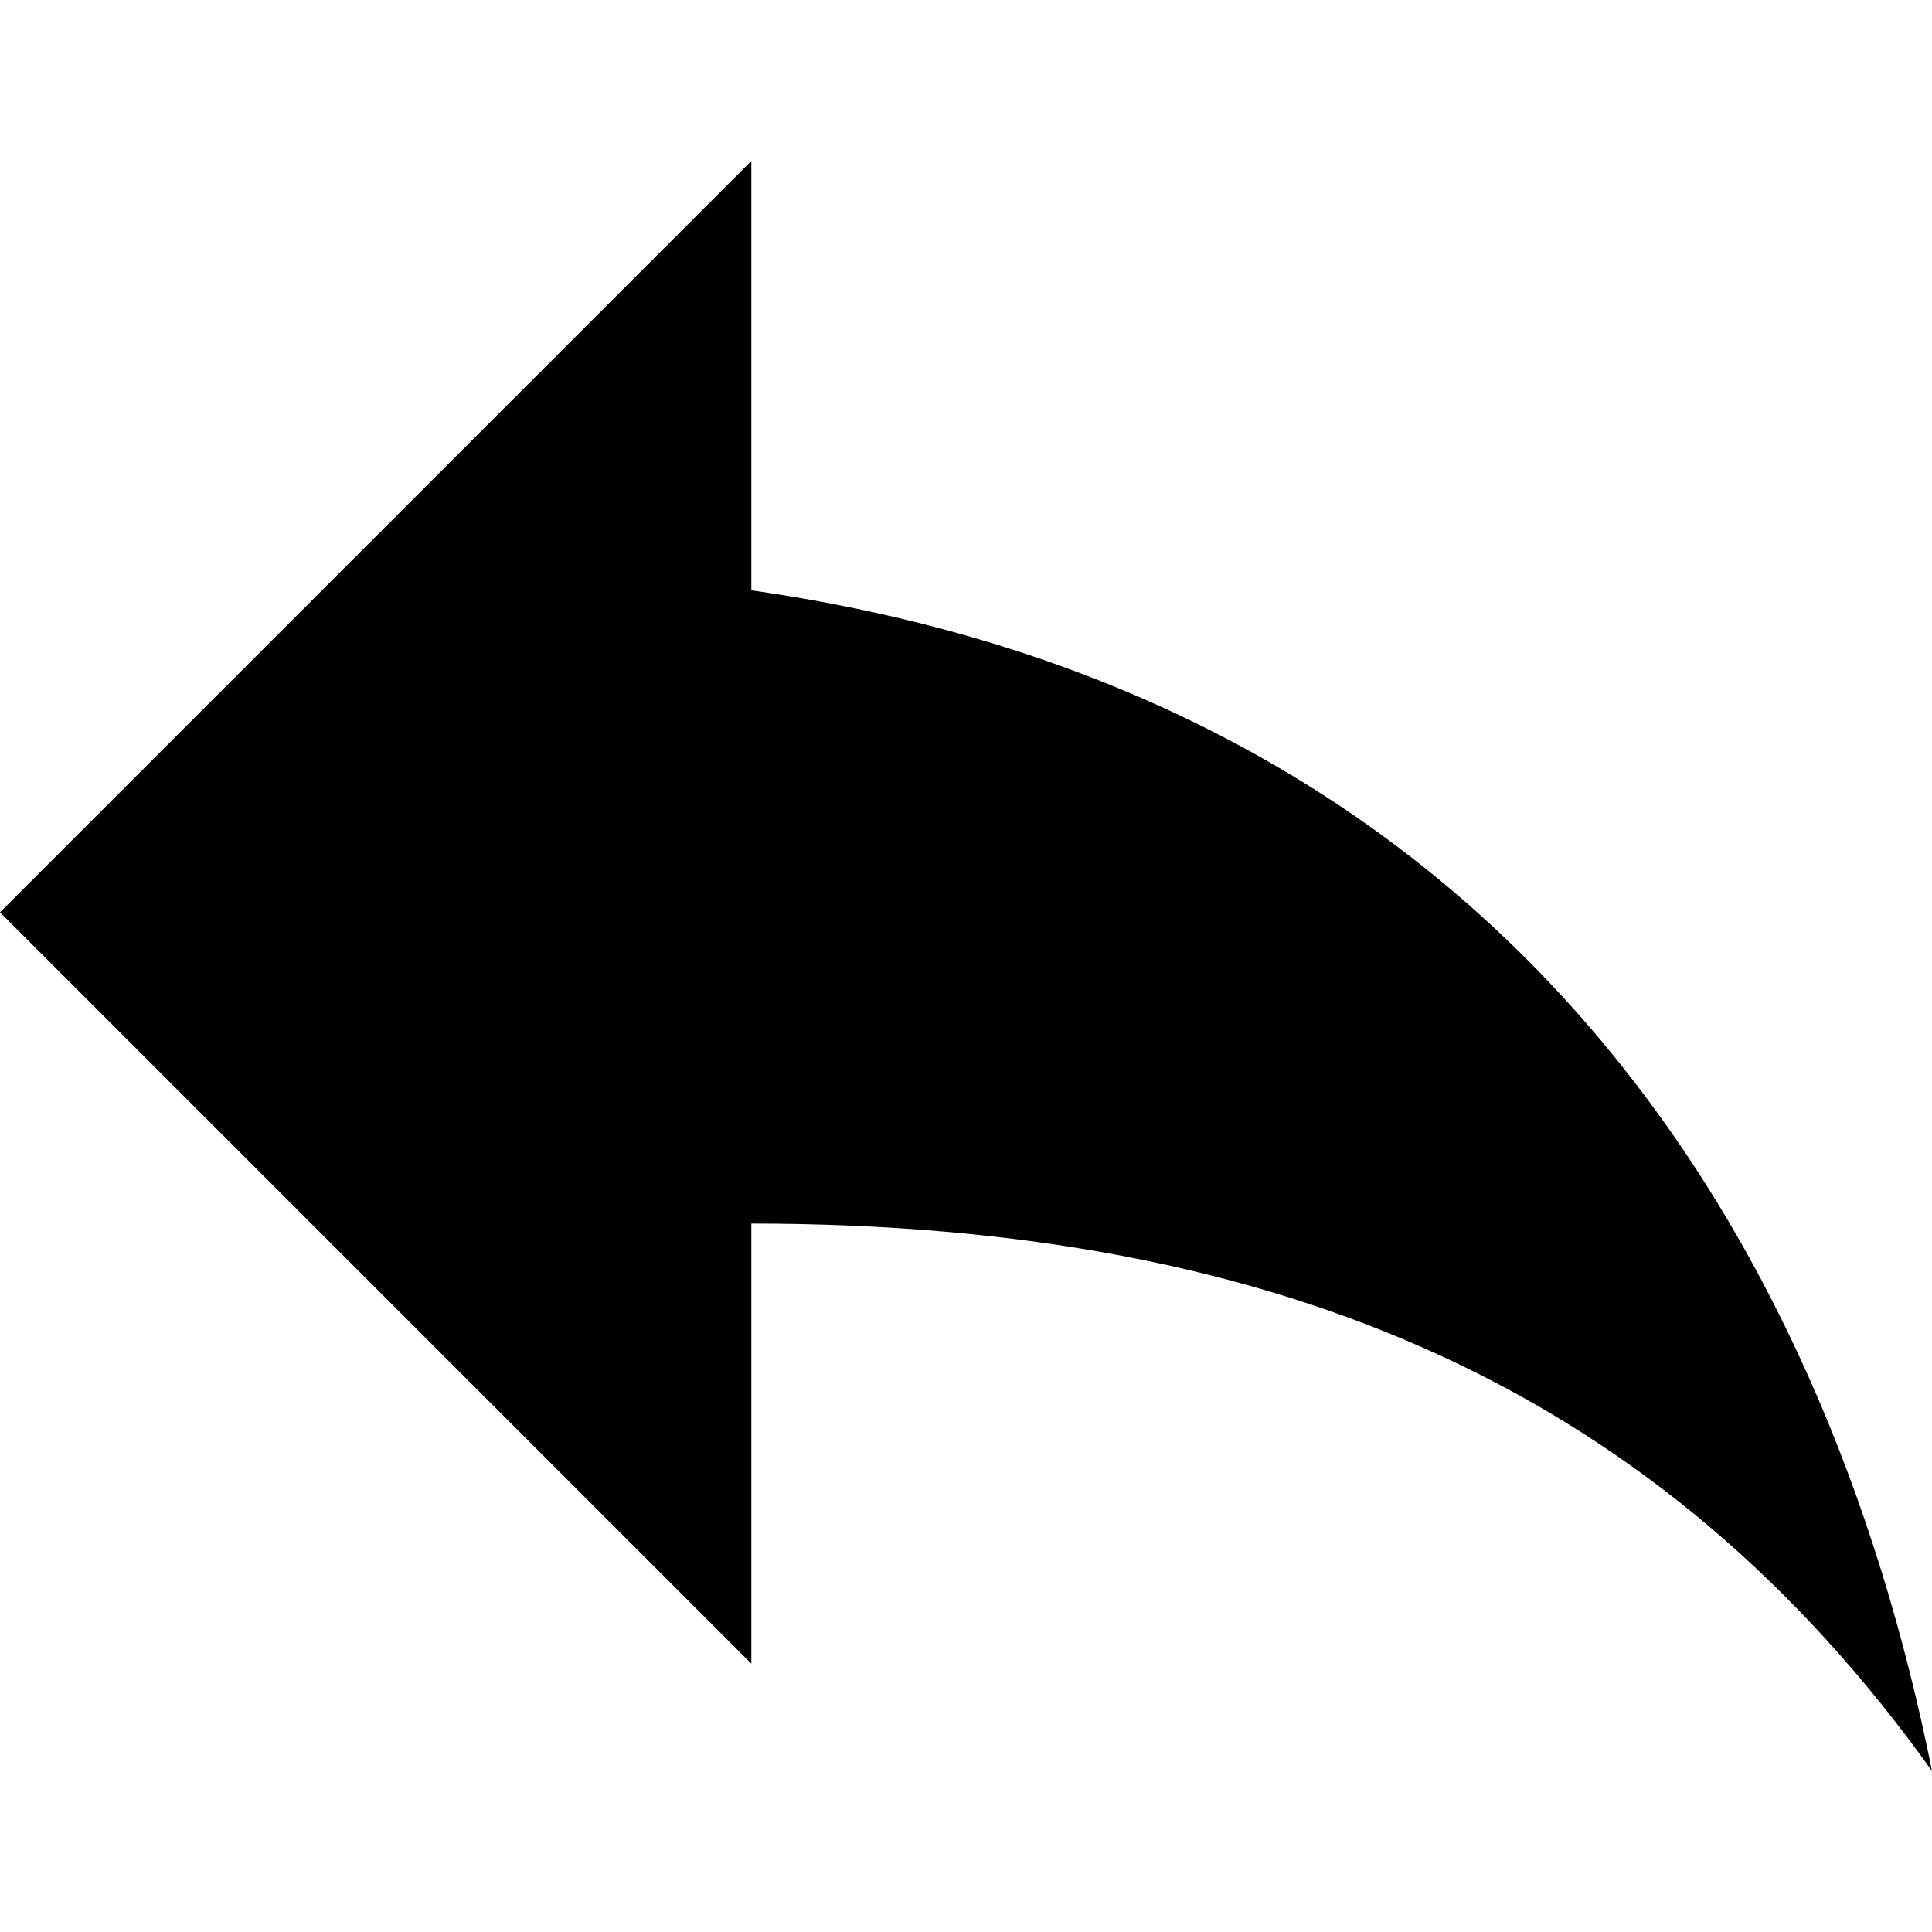
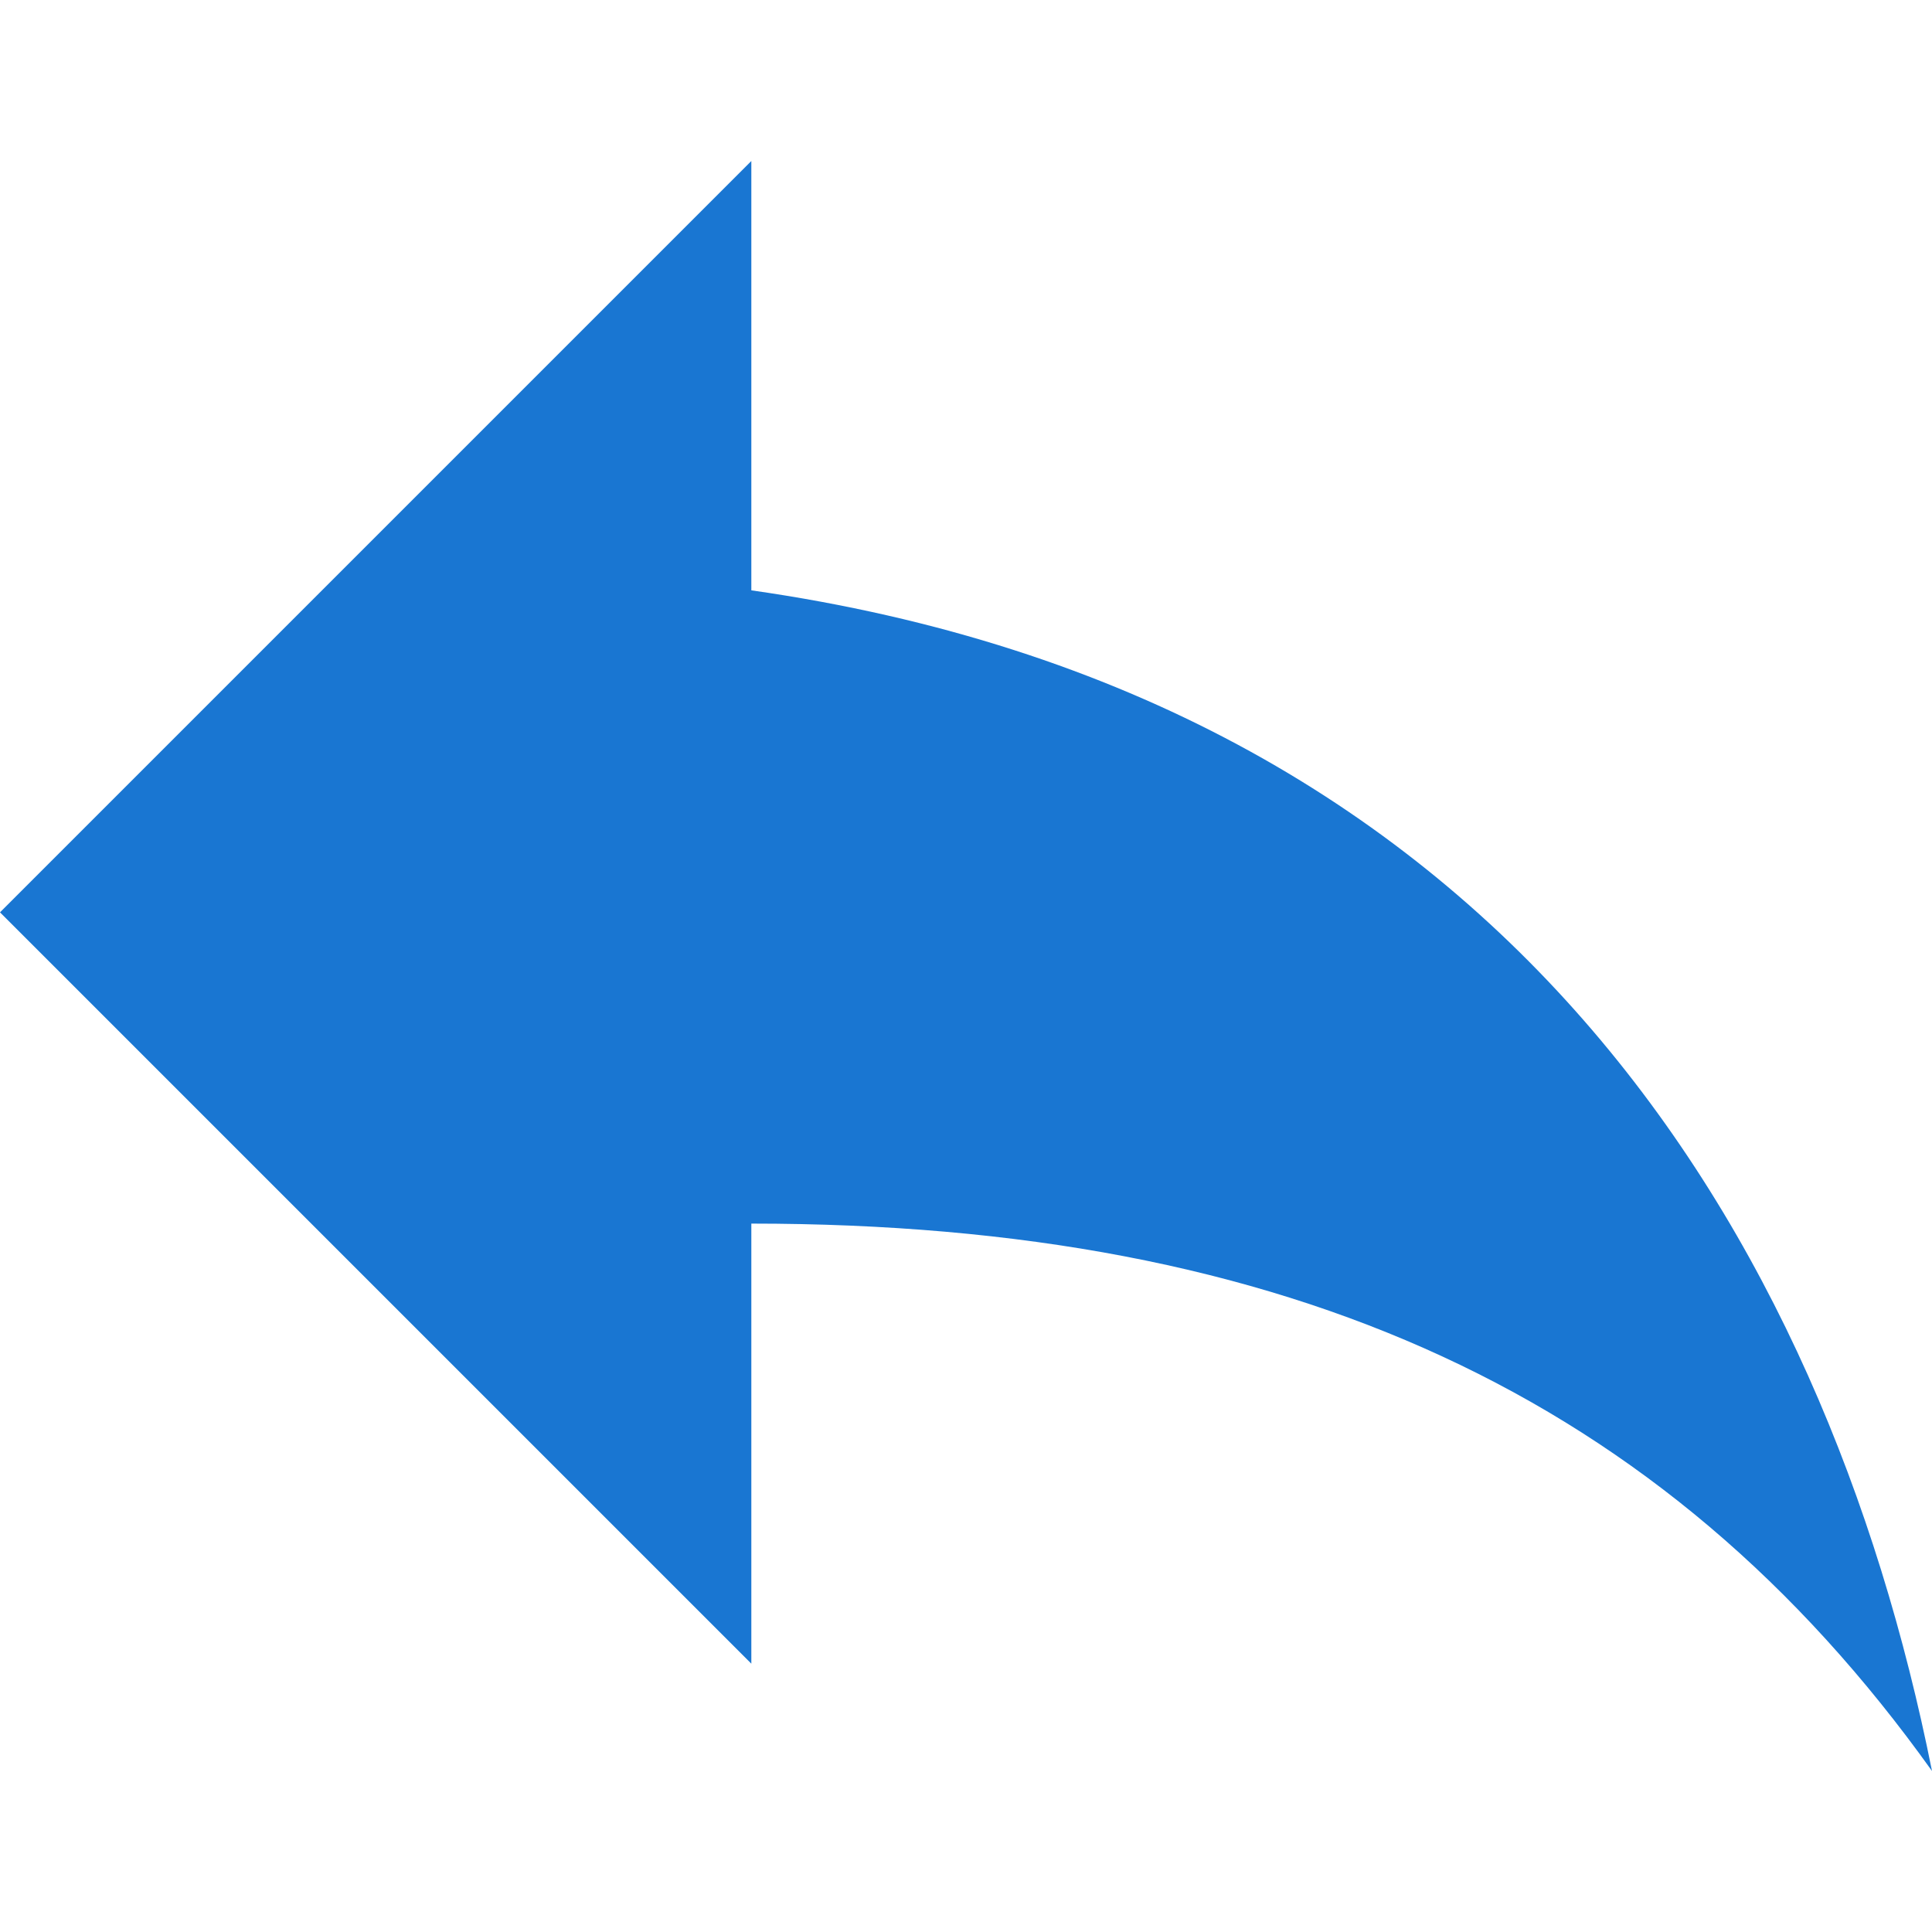
- <svg xmlns="http://www.w3.org/2000/svg" version="1.1" id="Capa_1" x="0px" y="0px" width="459px" height="459px" viewBox="0 0 459 459" style="enable-background:new 0 0 459 459;" xml:space="preserve">
+ <svg xmlns="http://www.w3.org/2000/svg" version="1.1" id="Capa_1" x="0px" y="0px" width="459px" height="459px" viewBox="0 0 459 459" style="enable-background:new 0 0 459 459;" xml:space="preserve" fill="#1976d2">
  <g>
    <g id="reply">
      <path d="M178.5,140.25v-102L0,216.75l178.5,178.5V290.7c127.5,0,216.75,40.8,280.5,130.05C433.5,293.25,357,165.75,178.5,140.25z" />
    </g>
  </g>
  <g>
</g>
  <g>
</g>
  <g>
</g>
  <g>
</g>
  <g>
</g>
  <g>
</g>
  <g>
</g>
  <g>
</g>
  <g>
</g>
  <g>
</g>
  <g>
</g>
  <g>
</g>
  <g>
</g>
  <g>
</g>
  <g>
</g>
</svg>
